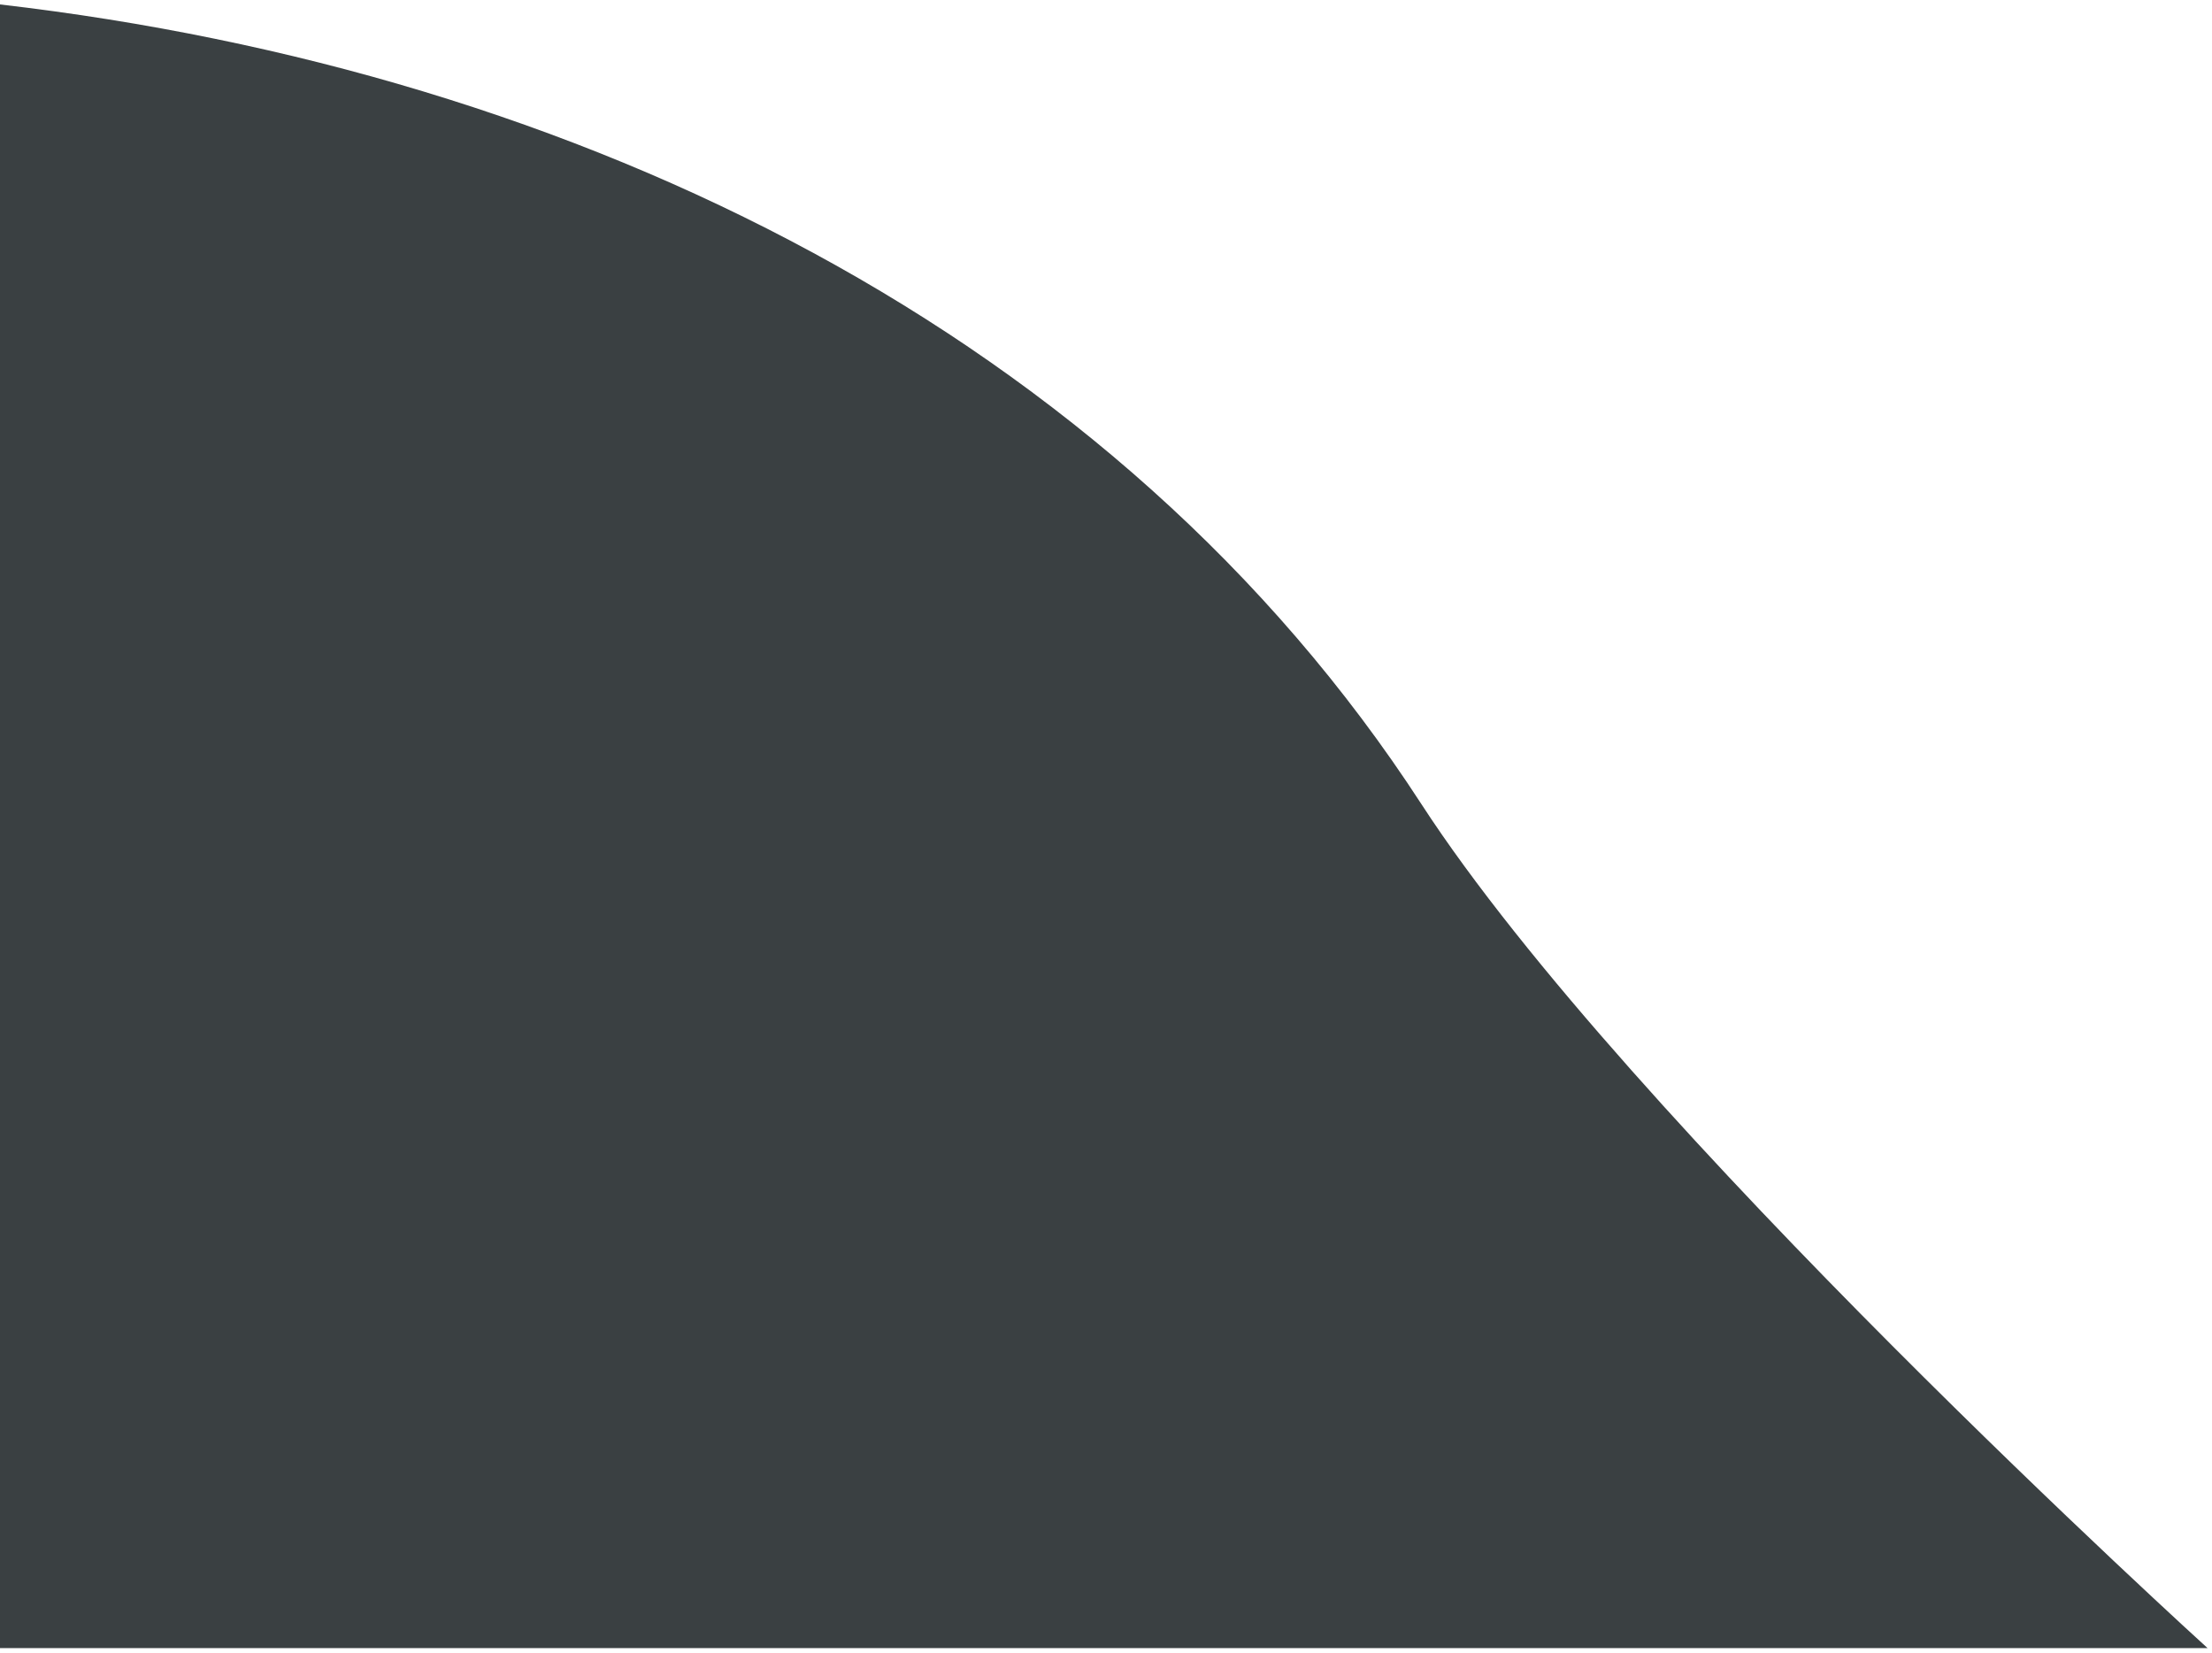
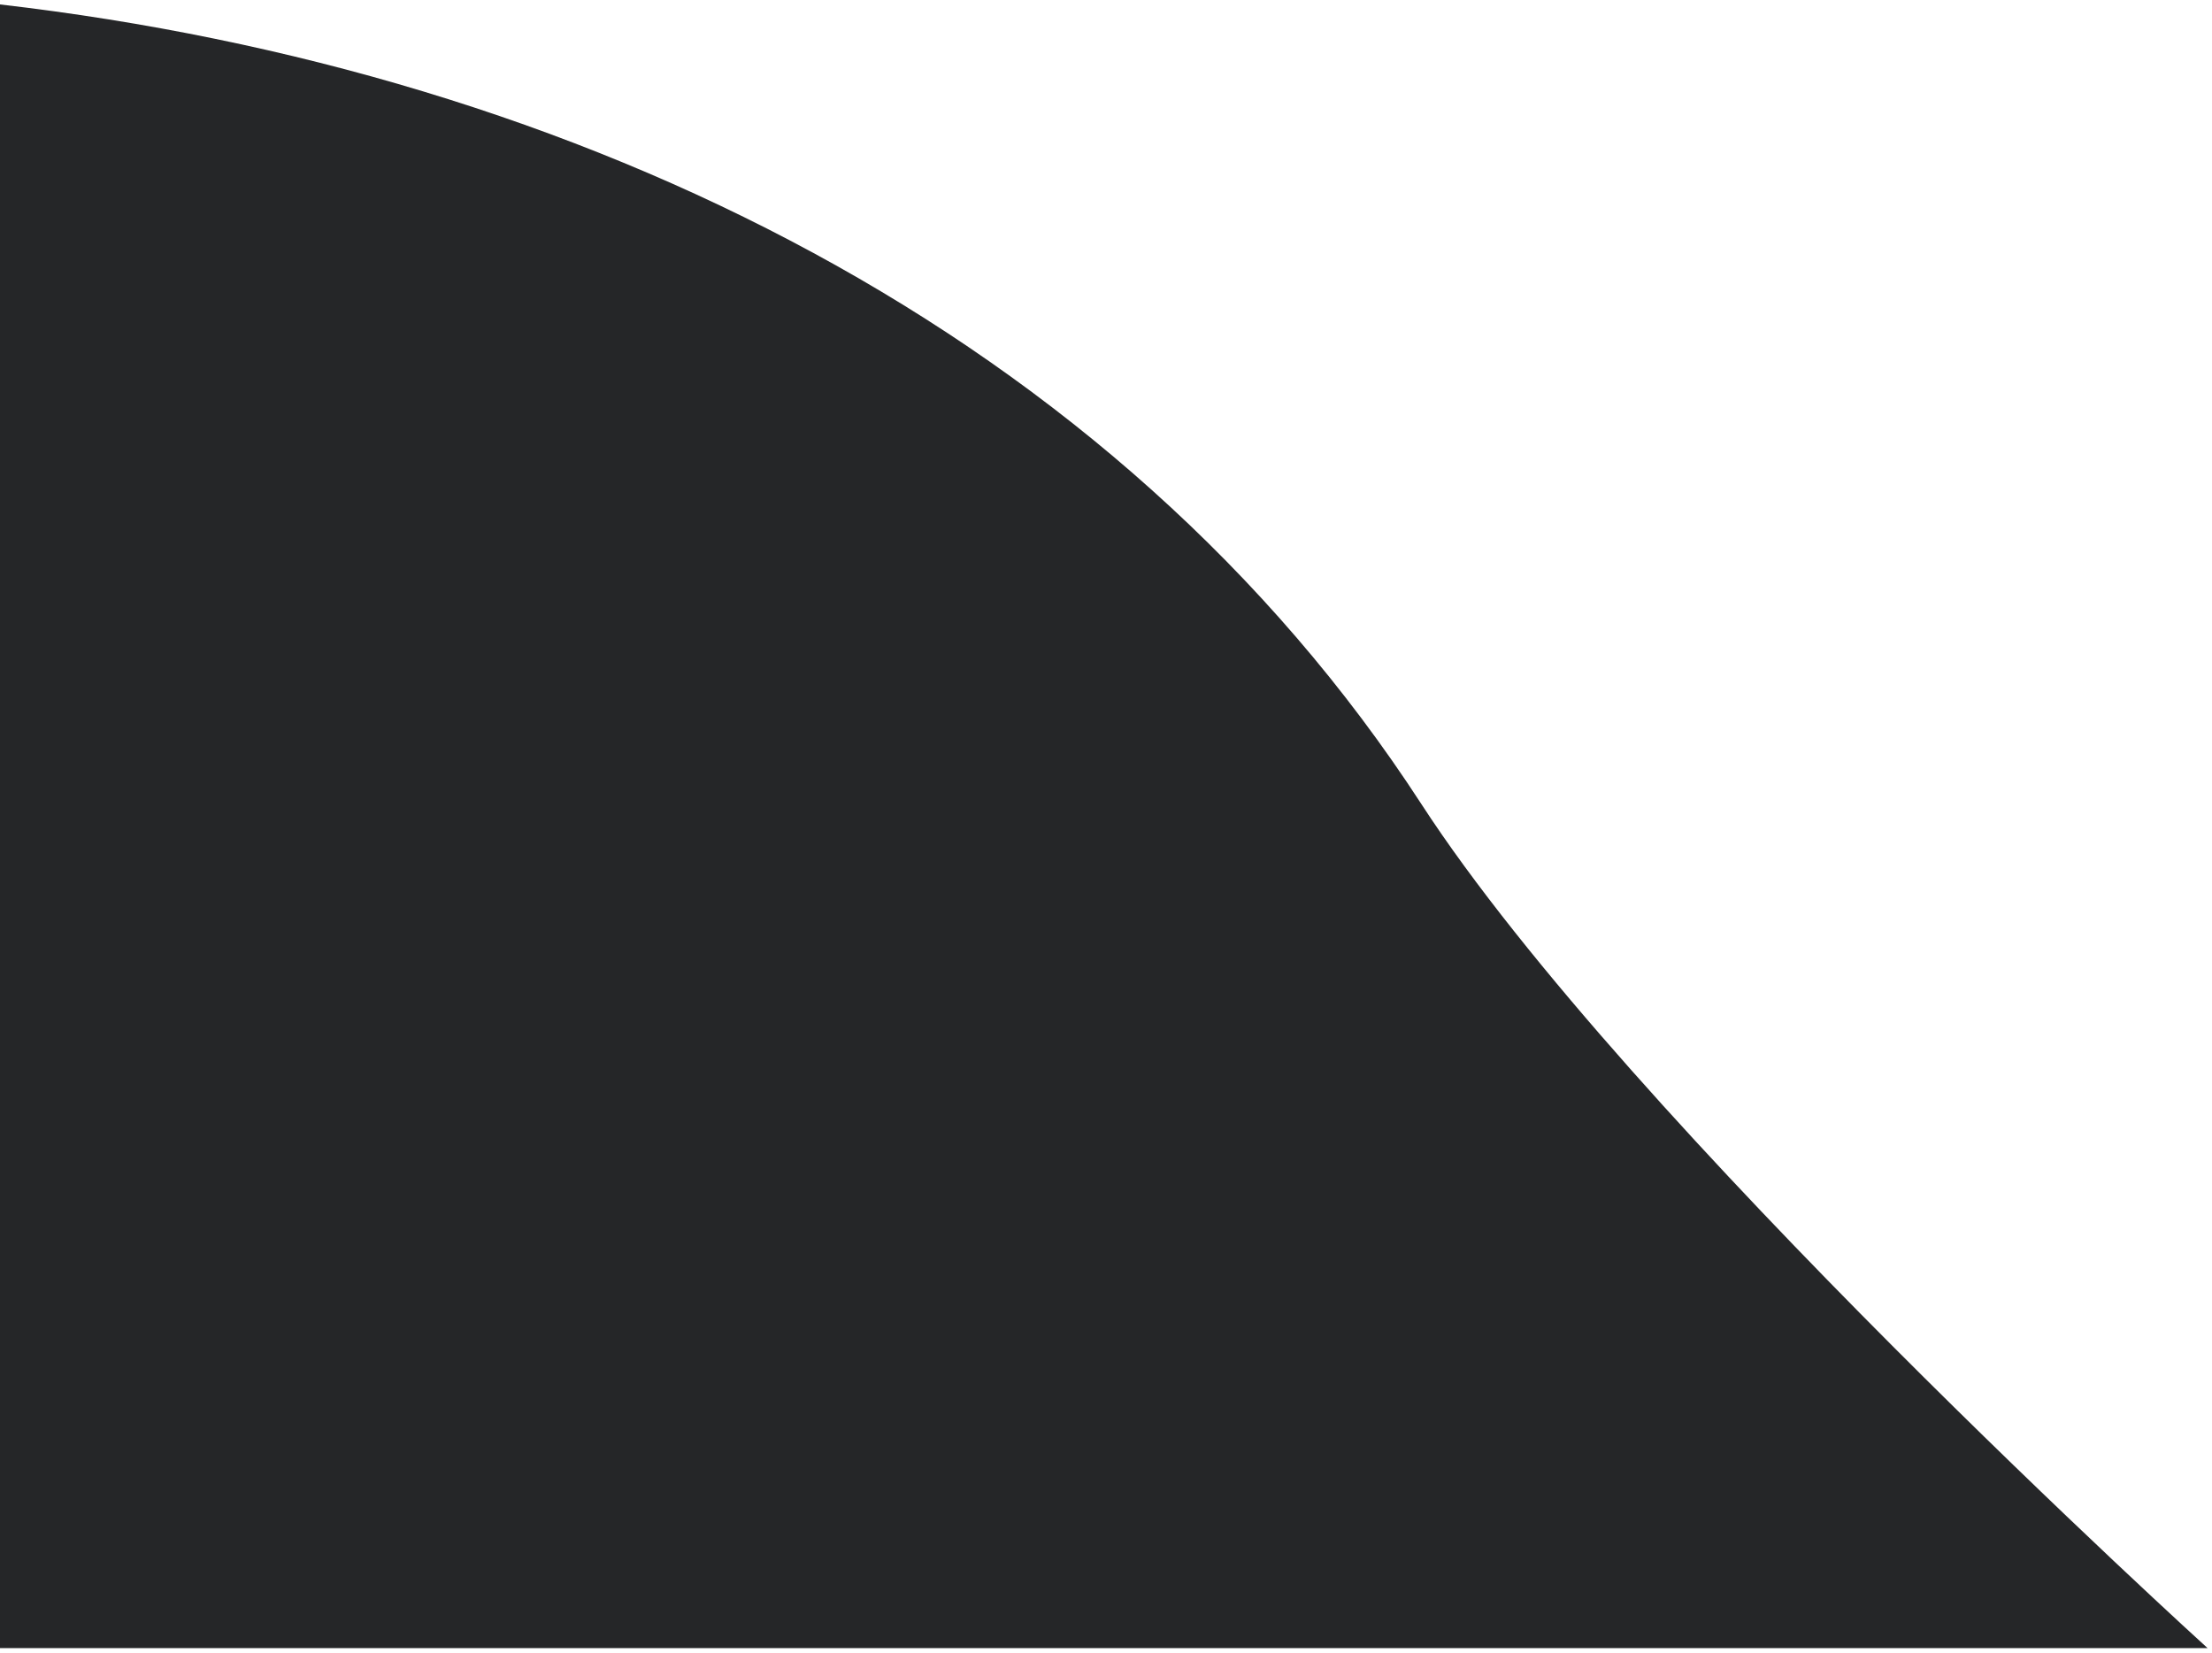
<svg xmlns="http://www.w3.org/2000/svg" width="249" height="186" viewBox="0 0 249 186" fill="none">
-   <path d="M160 90.5C125.582 37.5 65.188 8.052 -2.25566e-05 0.5L-2.2108e-05 185.5L248.5 185.5C248.5 185.5 183.277 126.344 160 90.5Z" fill="#3A4042" />
+   <path d="M160 90.5C125.582 37.5 65.188 8.052 -2.25566e-05 0.5L-2.2108e-05 185.5L248.5 185.5C248.5 185.5 183.277 126.344 160 90.5Z" fill="#252628" />
</svg>
